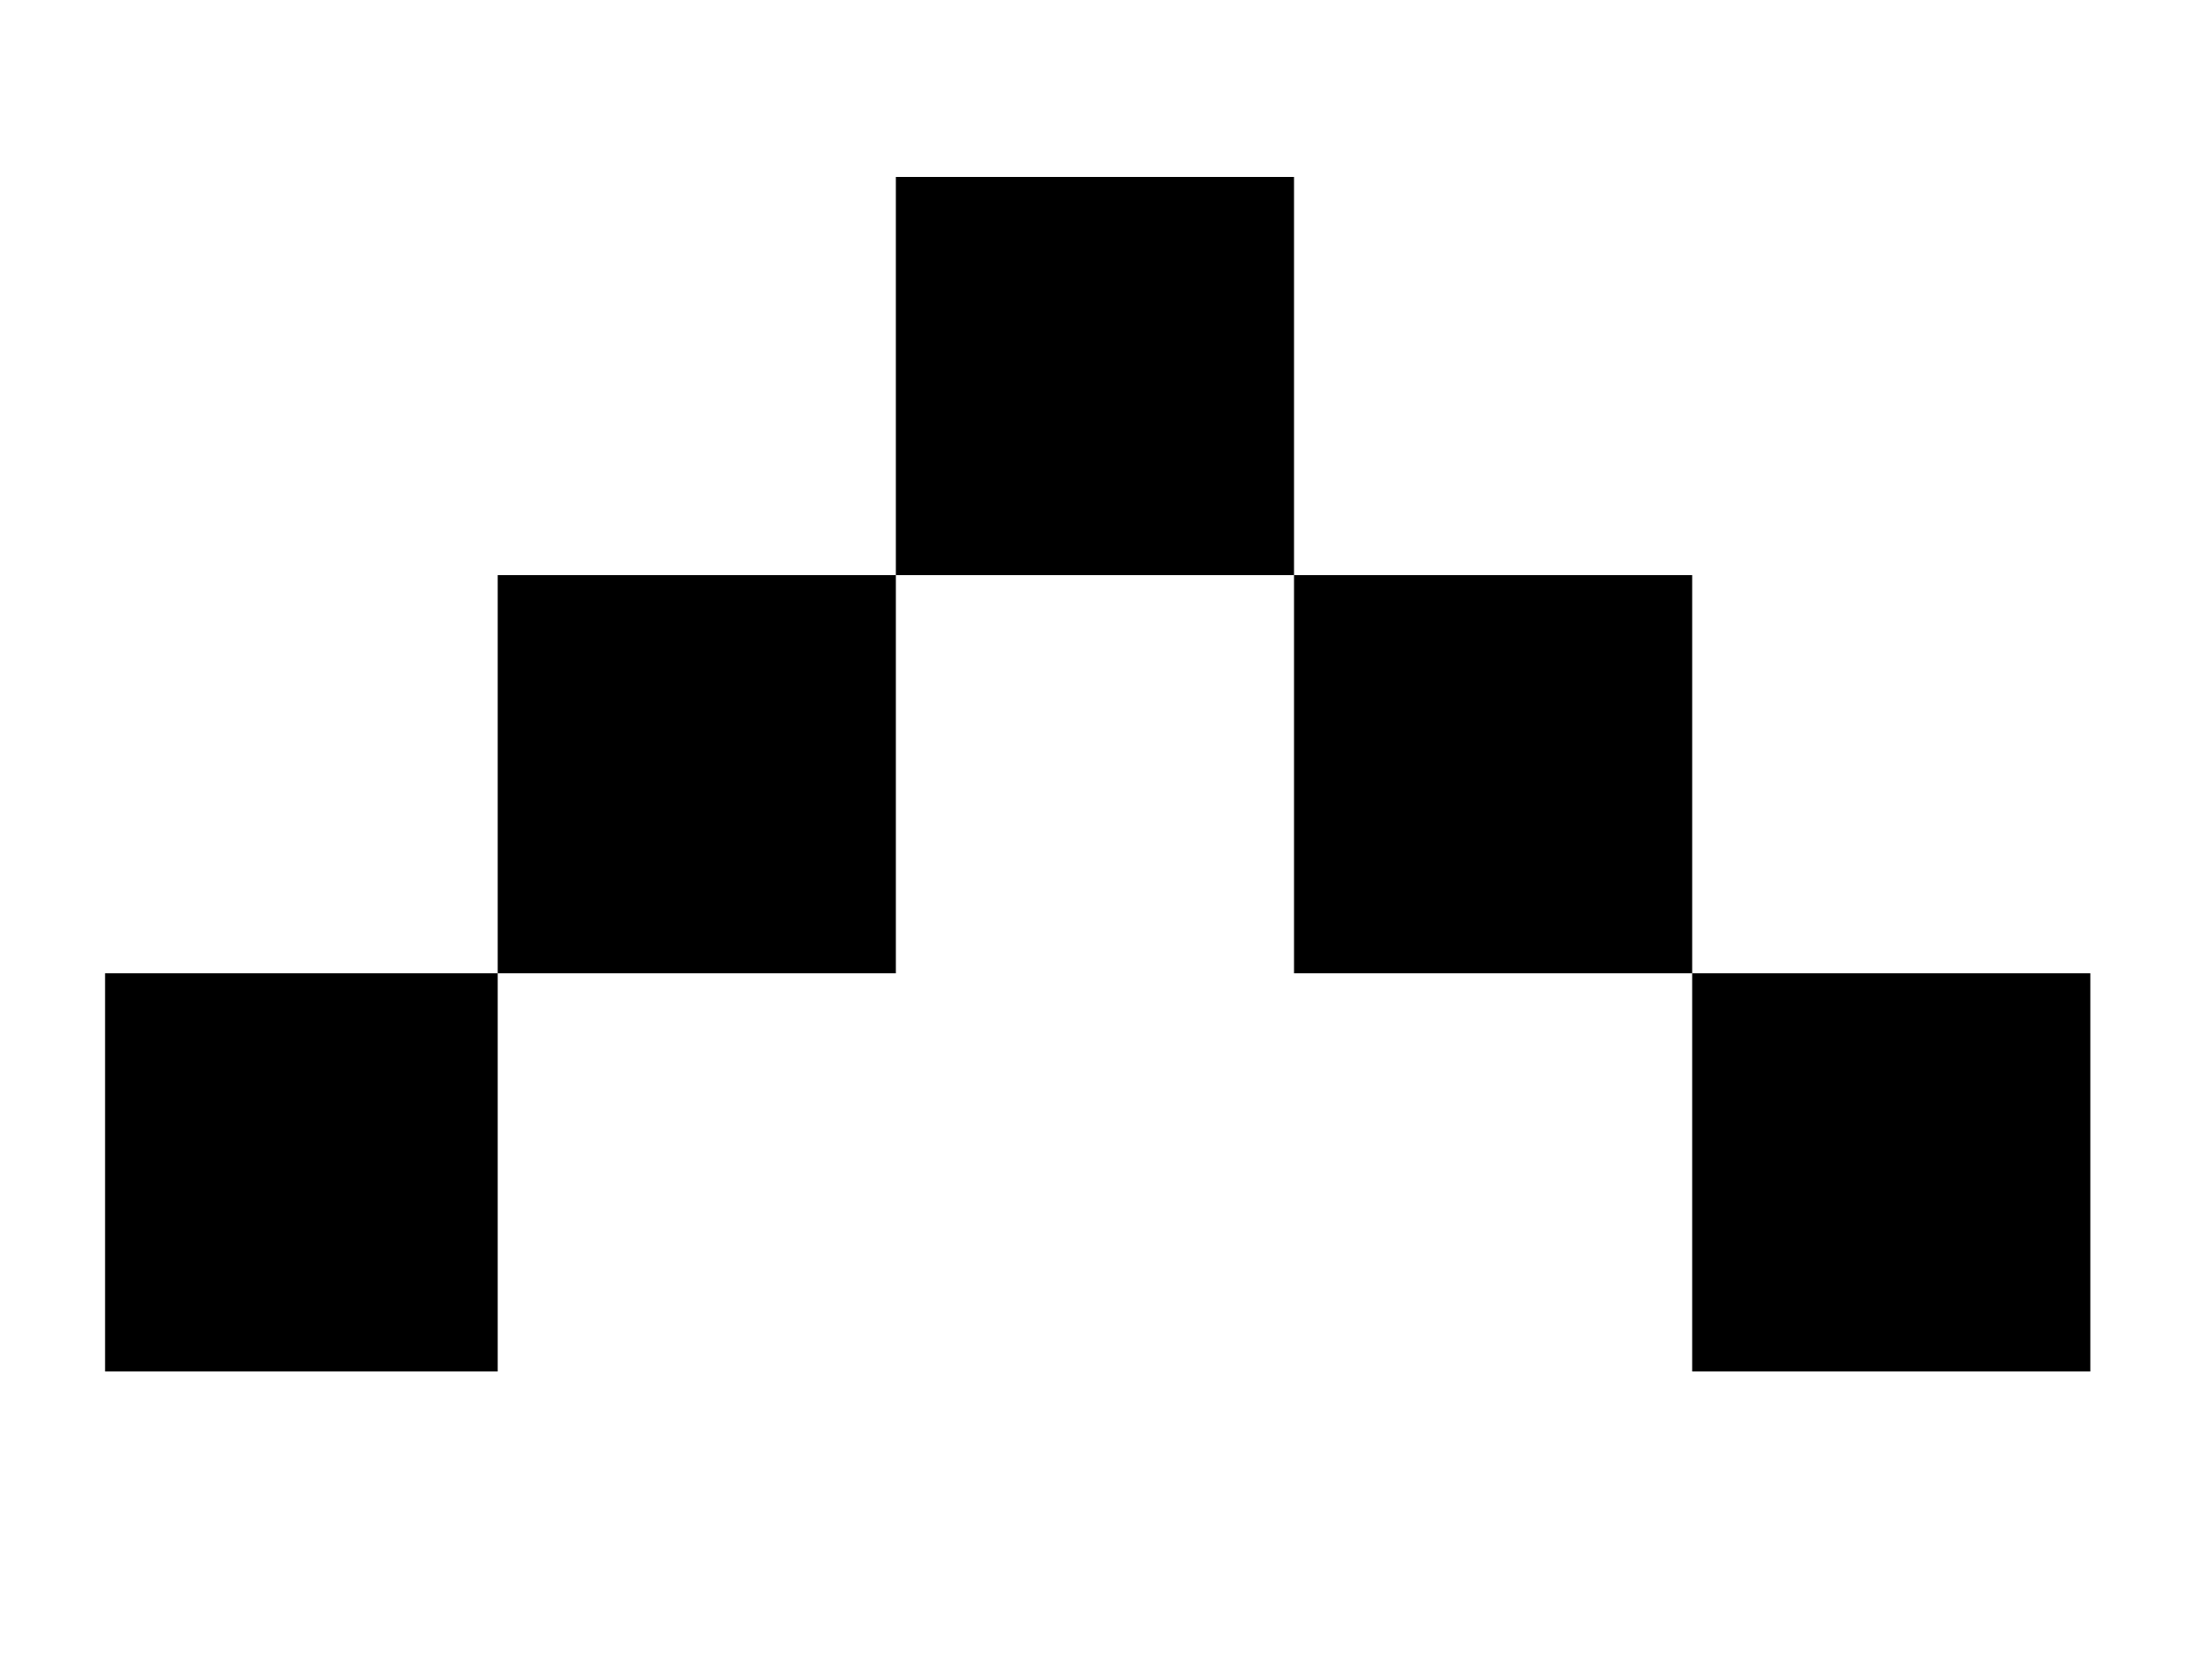
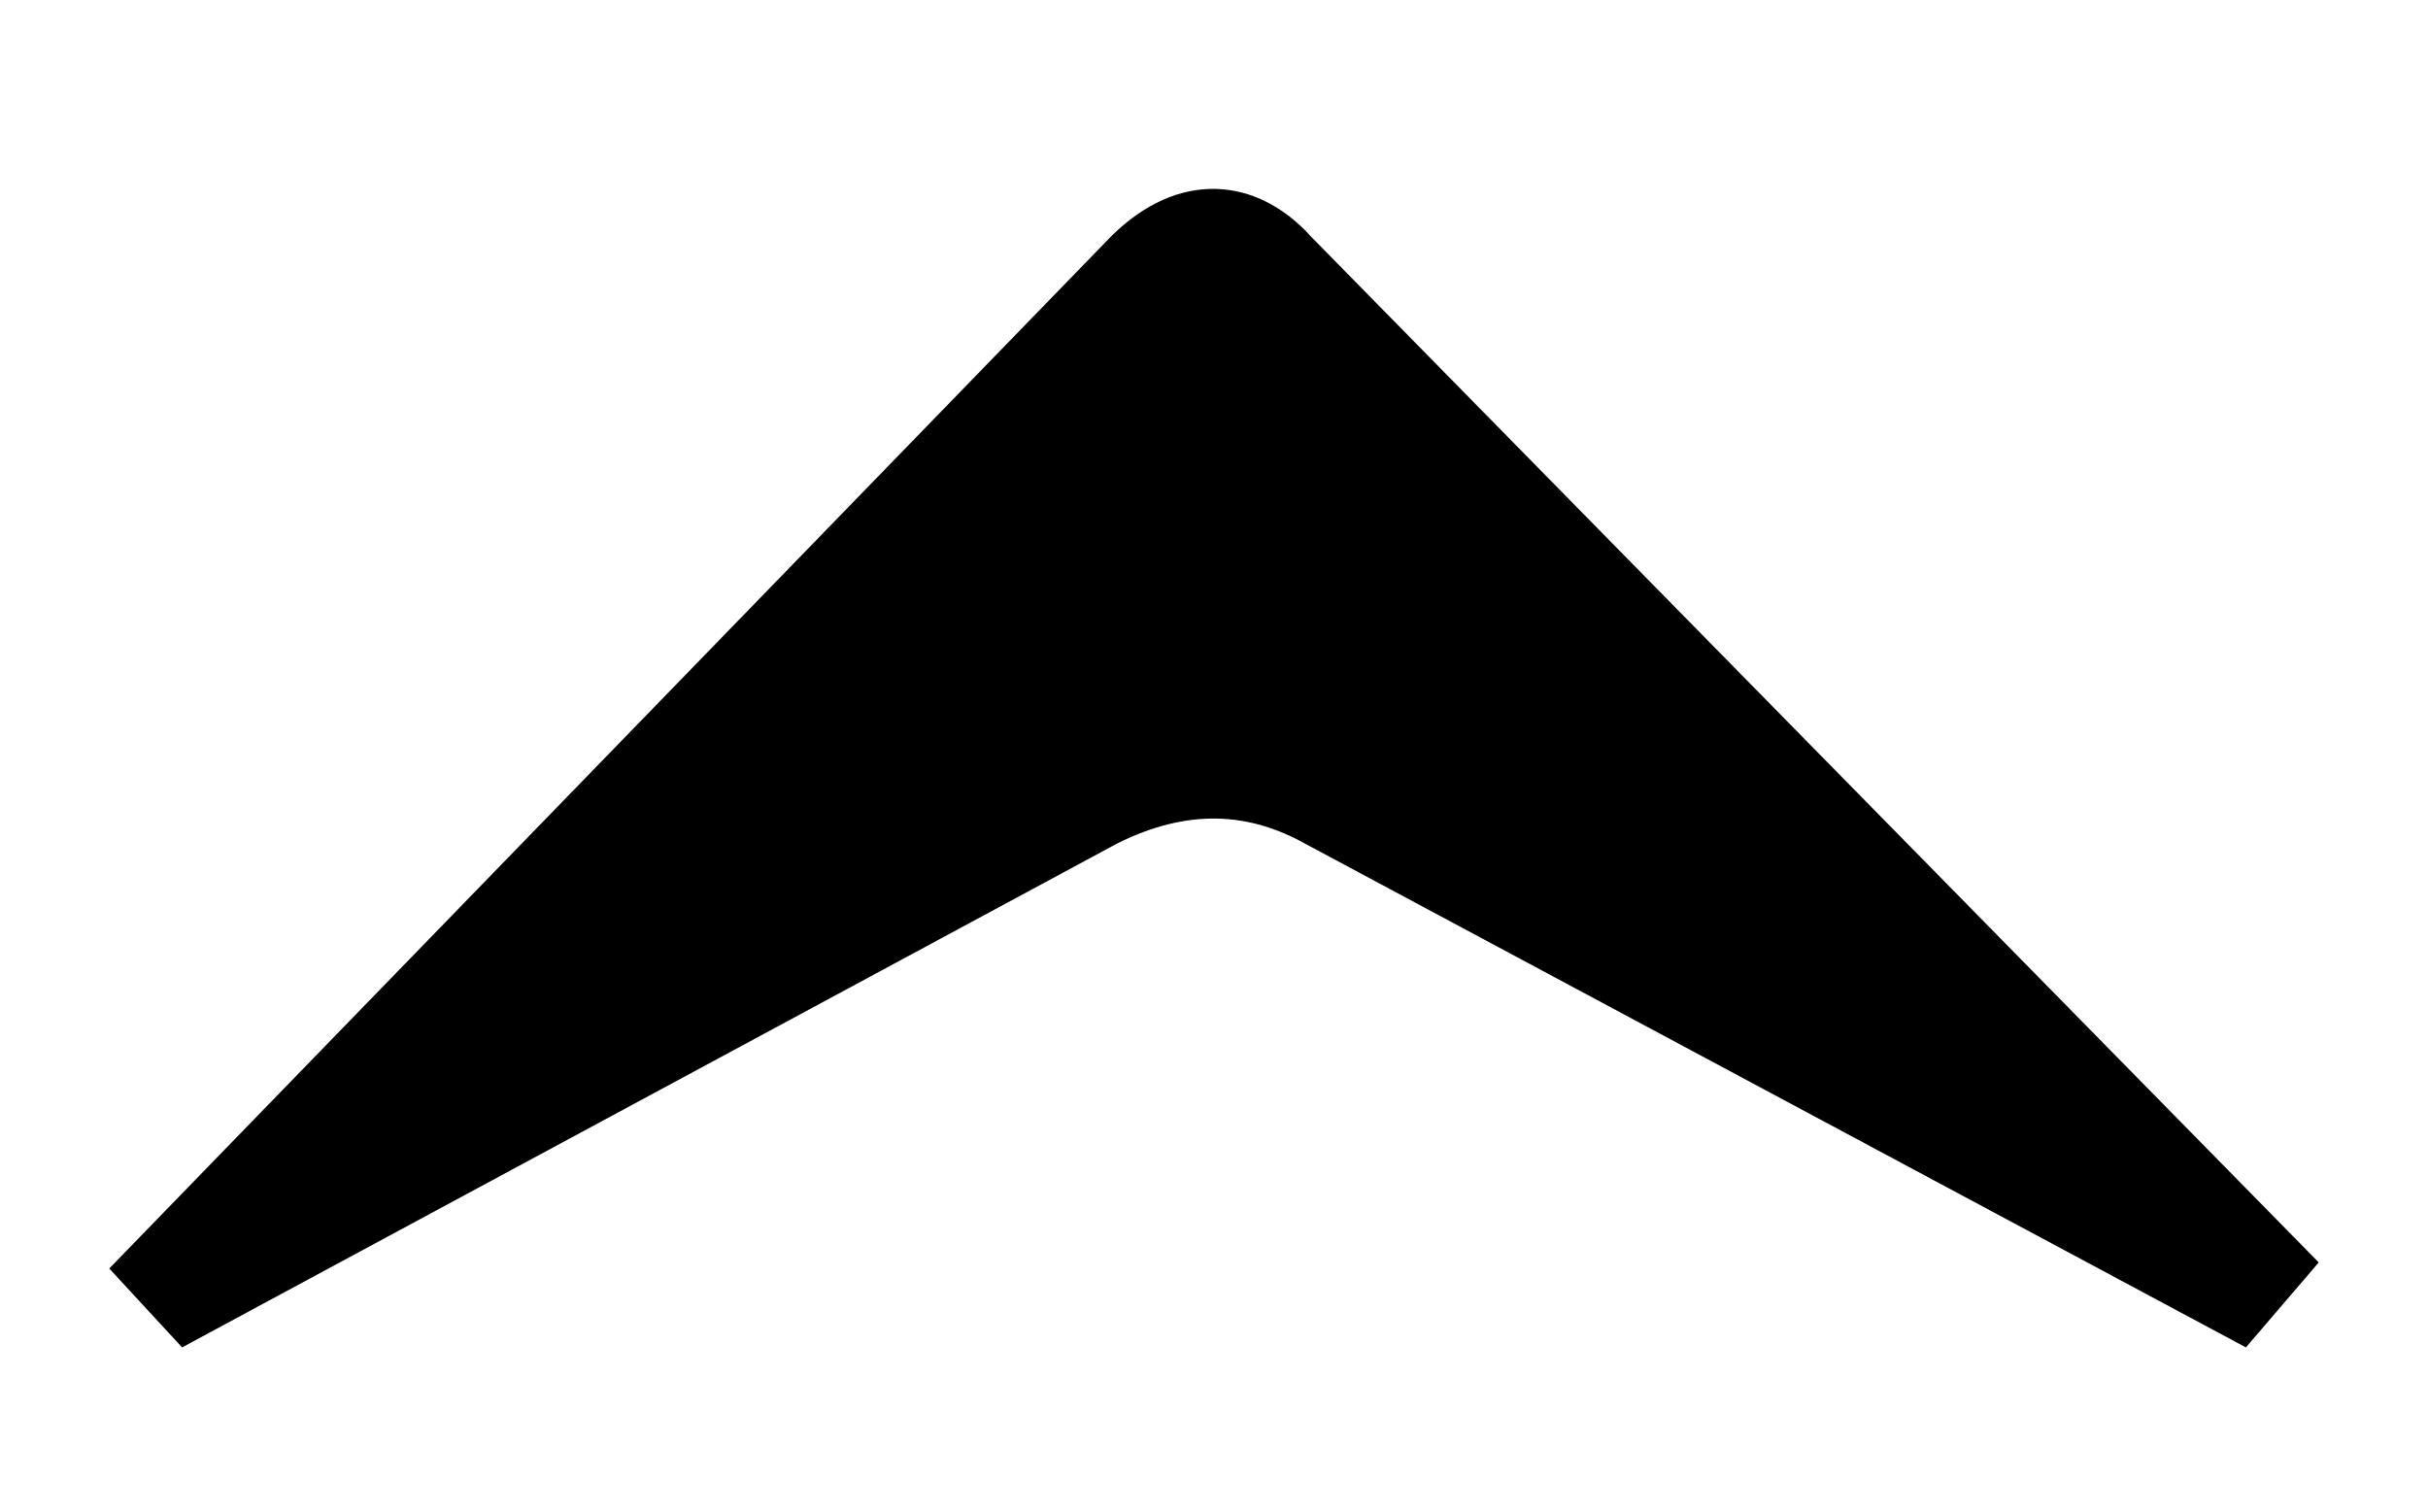
- <svg xmlns="http://www.w3.org/2000/svg" viewBox="0 0 40 30" enable-background="new 0 0 40 30">
+ <svg xmlns="http://www.w3.org/2000/svg" viewBox="0 0 40 24.9" enable-background="new 0 0 40 24.9">
  <style type="text/css">.st0{fill:none;}</style>
-   <path class="st0" d="M0 0h40v30h-40z" />
-   <path d="M9 24.8h-7.1v-7.2h7.1v7.2zm7.2-7.2h-7.2v-7.2h7.2v7.2zm7.2-7.2h-7.2v-7.2h7.2v7.2zm7.2 7.2h-7.2v-7.2h7.2v7.2zm0 0h7.2v7.2h-7.2v-7.2z" />
+   <path class="st0" d="M0 0h40v24.9h-40z" />
+   <path d="M37 22.2l-15.5-8.3c-.9-.5-1.9-.6-3.1 0l-15.4 8.3-1.2-1.3 16.5-17c1.1-1.1 2.4-1 3.3 0l16.6 16.9-1.2 1.4z" />
</svg>
